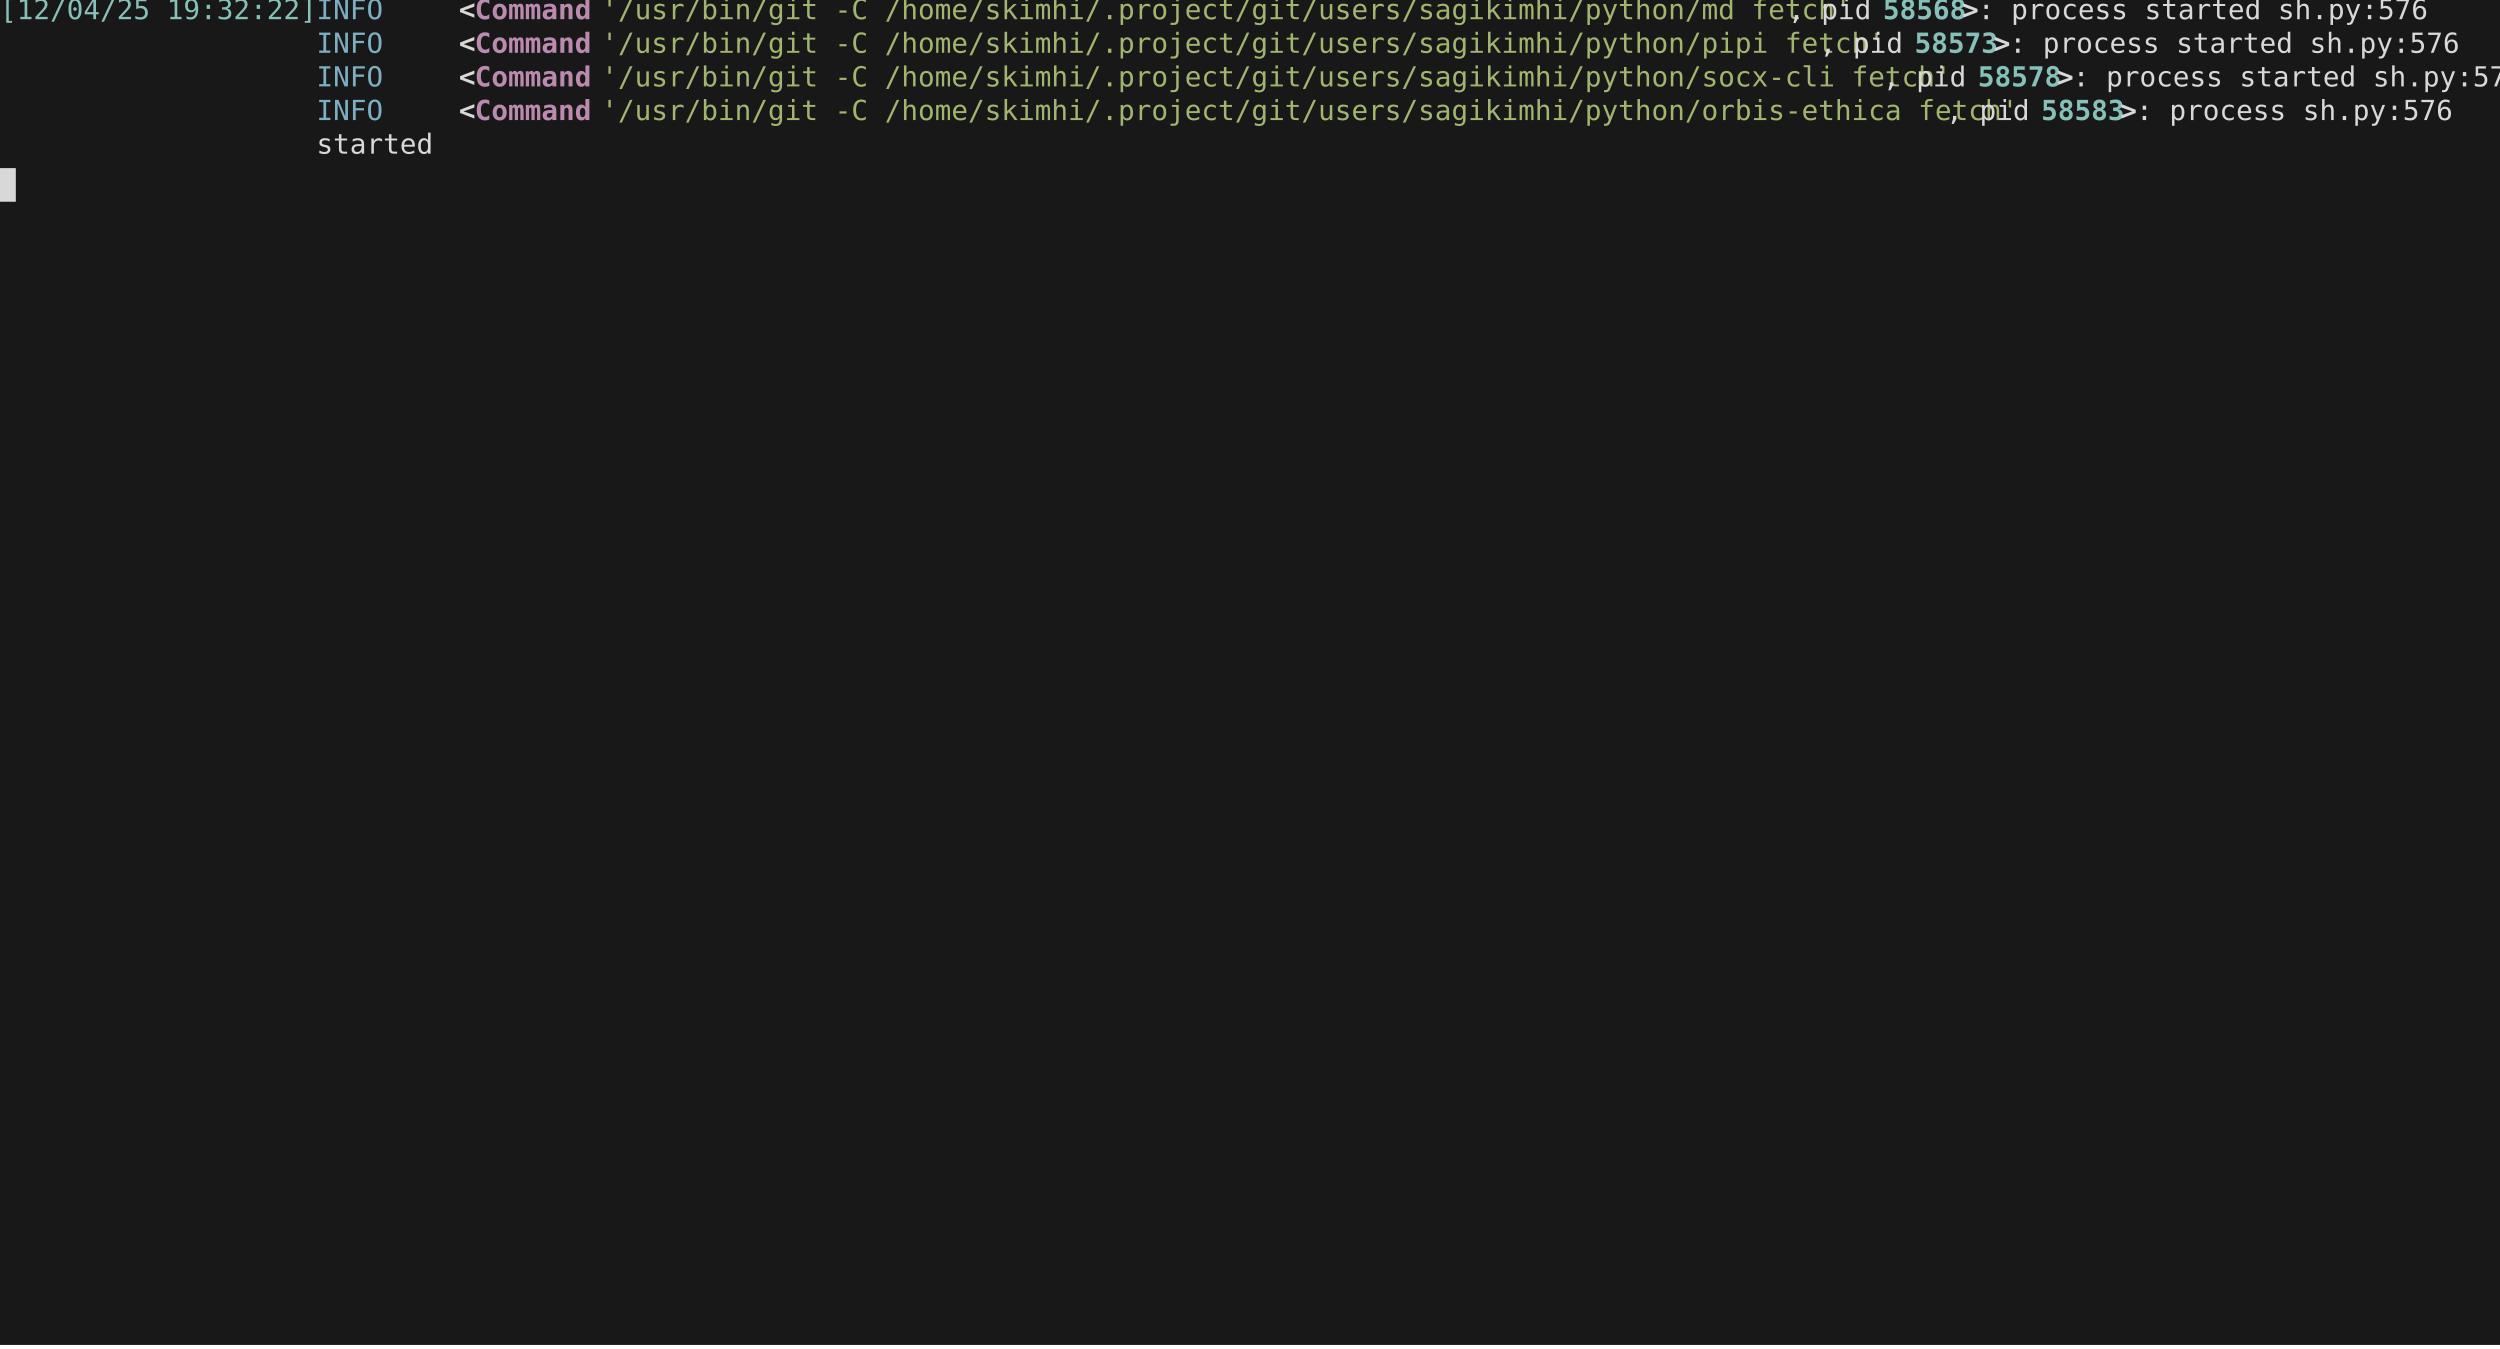
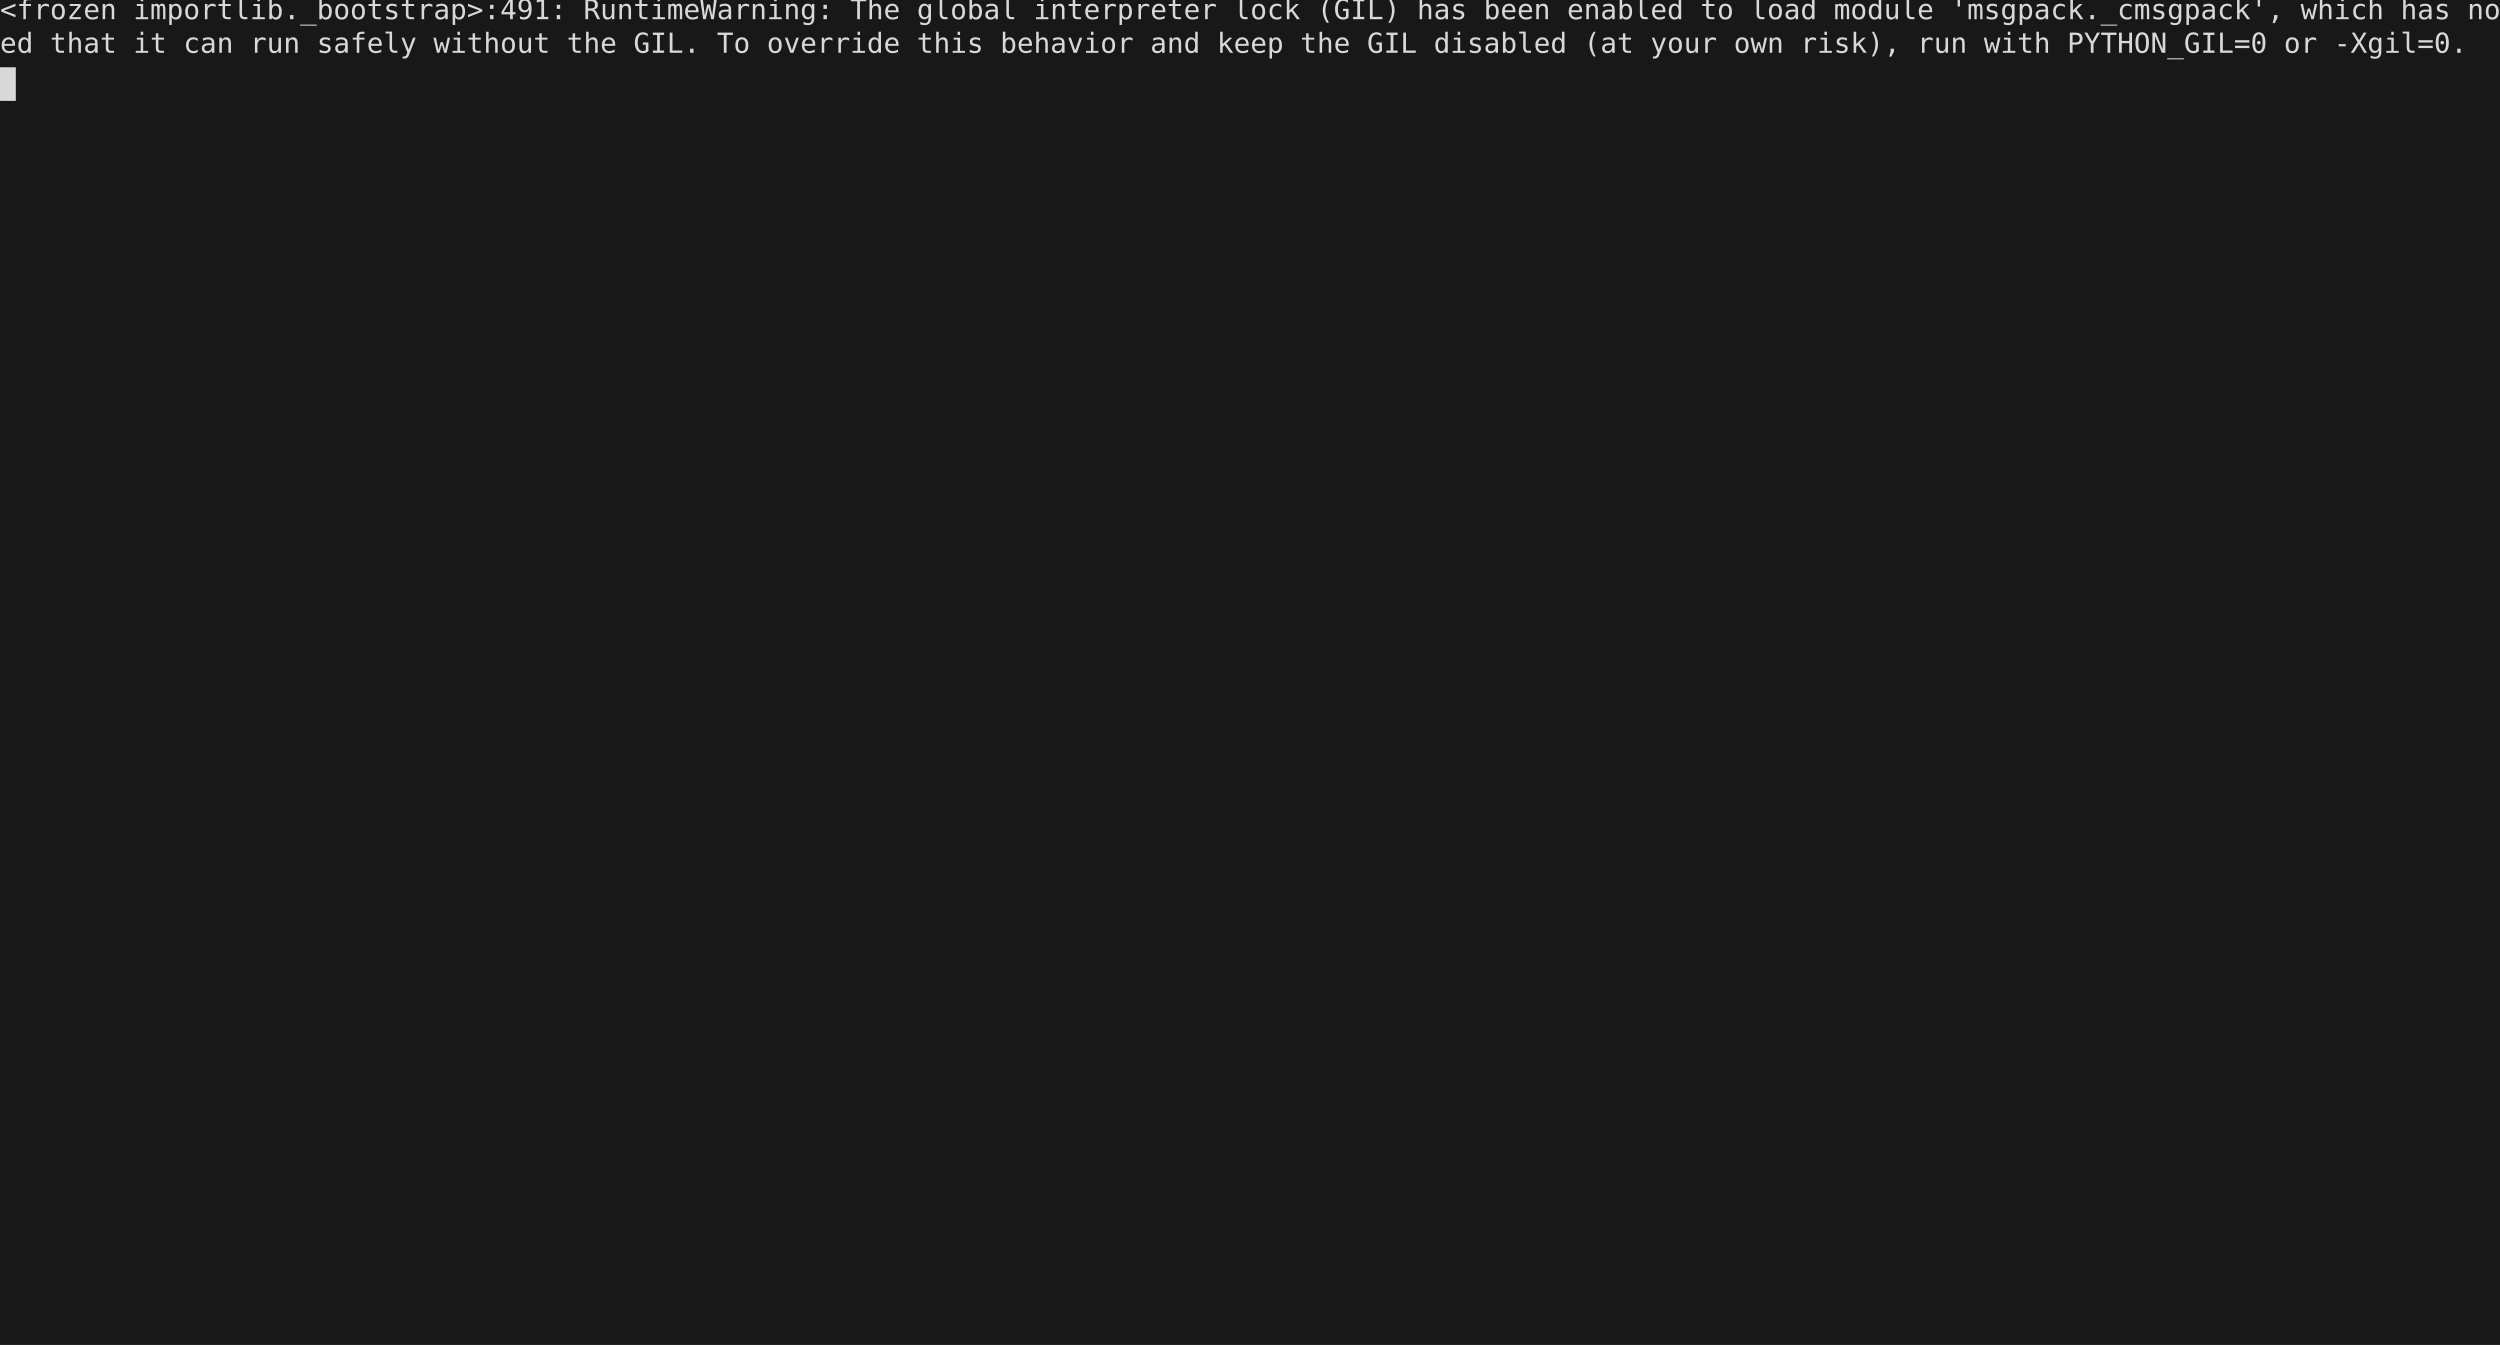
<svg xmlns="http://www.w3.org/2000/svg" xmlns:ns1="https://github.com/nbedos/termtosvg" xmlns:xlink="http://www.w3.org/1999/xlink" id="terminal" baseProfile="full" viewBox="0 0 1264 682" width="1264" version="1.1">
  <defs>
    <ns1:template_settings>
      <ns1:screen_geometry columns="158" rows="40" />
      <ns1:animation type="css" />
    </ns1:template_settings>
    <style type="text/css" id="generated-style">#screen {
                font-family: 'DejaVu Sans Mono', monospace;
                font-style: normal;
                font-size: 14px;
            }

        text {
            dominant-baseline: text-before-edge;
            white-space: pre;
        }

            :root {
-                 --animation-duration: 5018ms;
+                 --animation-duration: 4998ms;
            }

            @keyframes roll {
                0.000%{transform:translateY(0px)}
- 40.215%{transform:translateY(-714px)}
- 100.000%{transform:translateY(-714px)}
+ 7.263%{transform:translateY(-714px)}
+ 39.976%{transform:translateY(-1428px)}
+ 100.000%{transform:translateY(-1428px)}
            }

            #screen_view {
-                 animation-duration: 5018ms;
+                 animation-duration: 4998ms;
                animation-iteration-count:infinite;
                animation-name:roll;
                animation-timing-function: steps(1,end);
                animation-fill-mode: forwards;
            }
        </style>
    <style type="text/css" id="user-style">
            /* The colors defined below are the default 16 colors used for rendering text of the terminal. Adjust
               them as needed.
               base16-default-dark color theme (source: http://chriskempson.com/projects/base16/) */
            .foreground {fill: #d8d8d8;}
            .background {fill: #181818;}
            .color0 {fill: #181818;}
            .color1 {fill: #ab4642;}
            .color2 {fill: #a1b56c;}
            .color3 {fill: #f7ca88;}
            .color4 {fill: #7cafc2;}
            .color5 {fill: #ba8baf;}
            .color6 {fill: #86c1b9;}
            .color7 {fill: #d8d8d8;}
            .color8 {fill: #585858;}
            .color9 {fill: #ab4642;}
            .color10 {fill: #a1b56C;}
            .color11 {fill: #f7ca88;}
            .color12 {fill: #7cafc2;}
            .color13 {fill: #ba8baf;}
            .color14 {fill: #86c1b9;}
            .color15 {fill: #f8f8f8;}
        </style>
  </defs>
  <svg id="screen" width="1264" height="680" viewBox="0 0 1264 680" preserveAspectRatio="xMidYMin slice">
    <rect class="background" height="100%" width="100%" x="0" y="0" />
    <defs>
      <g id="g1">
-         <text x="0" textLength="160" class="color6">[12/04/25 19:32:22] </text>
-         <text x="160" textLength="64" class="color4">INFO    </text>
-         <text x="224" textLength="8" class="foreground"> </text>
-         <text x="232" textLength="8" font-weight="bold" class="foreground">&lt;</text>
-         <text x="240" textLength="56" font-weight="bold" class="color13">Command</text>
-         <text x="296" textLength="8" class="foreground"> </text>
-         <text x="304" textLength="600" class="color2">'/usr/bin/git -C /home/skimhi/.project/git/users/sagikimhi/python/md fetch'</text>
-         <text x="904" textLength="48" class="foreground">, pid </text>
-         <text x="952" textLength="40" font-weight="bold" class="color14">58568</text>
-         <text x="992" textLength="8" font-weight="bold" class="foreground">&gt;</text>
-         <text x="1000" textLength="264" class="foreground">: process started       sh.py:576</text>
+         <text x="0" textLength="1264" class="foreground">&lt;frozen importlib._bootstrap&gt;:491: RuntimeWarning: The global interpreter lock (GIL) has been enabled to load module 'msgpack._cmsgpack', which has not declar</text>
      </g>
      <g id="g2">
-         <text x="0" textLength="160" class="color6">                    </text>
-         <text x="160" textLength="64" class="color4">INFO    </text>
-         <text x="224" textLength="8" class="foreground"> </text>
-         <text x="232" textLength="8" font-weight="bold" class="foreground">&lt;</text>
-         <text x="240" textLength="56" font-weight="bold" class="color13">Command</text>
-         <text x="296" textLength="8" class="foreground"> </text>
-         <text x="304" textLength="616" class="color2">'/usr/bin/git -C /home/skimhi/.project/git/users/sagikimhi/python/pipi fetch'</text>
-         <text x="920" textLength="48" class="foreground">, pid </text>
-         <text x="968" textLength="40" font-weight="bold" class="color14">58573</text>
-         <text x="1008" textLength="8" font-weight="bold" class="foreground">&gt;</text>
-         <text x="1016" textLength="248" class="foreground">: process started     sh.py:576</text>
+         <text x="0" textLength="1184" class="foreground">ed that it can run safely without the GIL. To override this behavior and keep the GIL disabled (at your own risk), run with PYTHON_GIL=0 or -Xgil=0.</text>
      </g>
      <g id="g3">
-         <text x="0" textLength="160" class="color6">                    </text>
-         <text x="160" textLength="64" class="color4">INFO    </text>
-         <text x="224" textLength="8" class="foreground"> </text>
-         <text x="232" textLength="8" font-weight="bold" class="foreground">&lt;</text>
-         <text x="240" textLength="56" font-weight="bold" class="color13">Command</text>
-         <text x="296" textLength="8" class="foreground"> </text>
-         <text x="304" textLength="648" class="color2">'/usr/bin/git -C /home/skimhi/.project/git/users/sagikimhi/python/socx-cli fetch'</text>
-         <text x="952" textLength="48" class="foreground">, pid </text>
-         <text x="1000" textLength="40" font-weight="bold" class="color14">58578</text>
-         <text x="1040" textLength="8" font-weight="bold" class="foreground">&gt;</text>
-         <text x="1048" textLength="216" class="foreground">: process started sh.py:576</text>
+         <text x="0" textLength="8" class="background"> </text>
      </g>
      <g id="g4">
-         <text x="0" textLength="160" class="color6">                    </text>
-         <text x="160" textLength="64" class="color4">INFO    </text>
-         <text x="224" textLength="8" class="foreground"> </text>
-         <text x="232" textLength="8" font-weight="bold" class="foreground">&lt;</text>
-         <text x="240" textLength="56" font-weight="bold" class="color13">Command</text>
-         <text x="296" textLength="8" class="foreground"> </text>
-         <text x="304" textLength="680" class="color2">'/usr/bin/git -C /home/skimhi/.project/git/users/sagikimhi/python/orbis-ethica fetch'</text>
-         <text x="984" textLength="48" class="foreground">, pid </text>
-         <text x="1032" textLength="40" font-weight="bold" class="color14">58583</text>
-         <text x="1072" textLength="8" font-weight="bold" class="foreground">&gt;</text>
-         <text x="1080" textLength="184" class="foreground">: process     sh.py:576</text>
+         <text x="0" textLength="160" class="color6">[12/17/25 13:04:11] </text>
+         <text x="160" textLength="64" class="color4">INFO    </text>
+         <text x="224" textLength="8" class="foreground"> </text>
+         <text x="232" textLength="8" font-weight="bold" class="foreground">&lt;</text>
+         <text x="240" textLength="56" font-weight="bold" class="color13">Command</text>
+         <text x="296" textLength="8" class="foreground"> </text>
+         <text x="304" textLength="776" class="color2">'/usr/bin/git -C /home/skimhi/.project/git/users/sagikimhi/python/md fetch --no-write-fetch-head'</text>
+         <text x="1080" textLength="48" class="foreground">, pid </text>
+         <text x="1128" textLength="40" font-weight="bold" class="color14">59907</text>
+         <text x="1168" textLength="8" font-weight="bold" class="foreground">&gt;</text>
+         <text x="1176" textLength="88" class="foreground">: sh.py:576</text>
      </g>
      <g id="g5">
        <text x="0" textLength="160" class="color6">                    </text>
-         <text x="160" textLength="1104" class="foreground">         started                                                                                                                          </text>
+         <text x="160" textLength="1104" class="foreground">         process started                                                                                                                  </text>
      </g>
      <g id="g6">
-         <text x="0" textLength="8" class="background"> </text>
+         <text x="0" textLength="160" class="color6">                    </text>
+         <text x="160" textLength="64" class="color4">INFO    </text>
+         <text x="224" textLength="8" class="foreground"> </text>
+         <text x="232" textLength="8" font-weight="bold" class="foreground">&lt;</text>
+         <text x="240" textLength="56" font-weight="bold" class="color13">Command</text>
+         <text x="296" textLength="8" class="foreground"> </text>
+         <text x="304" textLength="792" class="color2">'/usr/bin/git -C /home/skimhi/.project/git/users/sagikimhi/python/pipi fetch --no-write-fetch-head'</text>
+         <text x="1096" textLength="168" class="foreground">, pid       sh.py:576</text>
      </g>
      <g id="g7">
-         <text x="0" textLength="8" class="color1">│</text>
-         <text x="8" textLength="8" class="foreground"> </text>
-         <text x="16" textLength="8" class="color4">│</text>
-         <text x="24" textLength="24" class="foreground">   </text>
-         <text x="48" textLength="16" font-style="italic" class="color3">ca</text>
-         <text x="64" textLength="16" class="color1"> =</text>
-         <text x="80" textLength="8" class="foreground"> </text>
-         <text x="88" textLength="8" font-weight="bold" class="foreground">{</text>
-         <text x="96" textLength="680" class="foreground">                                                                                     </text>
-         <text x="776" textLength="8" class="color4">│</text>
-         <text x="784" textLength="8" class="foreground"> </text>
-         <text x="792" textLength="8" class="color1">│</text>
+         <text x="0" textLength="160" class="color6">                    </text>
+         <text x="160" textLength="72" class="foreground">         </text>
+         <text x="232" textLength="40" font-weight="bold" class="color14">59912</text>
+         <text x="272" textLength="8" font-weight="bold" class="foreground">&gt;</text>
+         <text x="280" textLength="984" class="foreground">: process started                                                                                                          </text>
      </g>
      <g id="g8">
-         <text x="0" textLength="8" class="color1">│</text>
-         <text x="8" textLength="8" class="foreground"> </text>
-         <text x="16" textLength="8" class="color4">│</text>
-         <text x="24" textLength="64" class="foreground">        </text>
-         <text x="88" textLength="64" class="color2">│   'fg'</text>
-         <text x="152" textLength="16" class="foreground">: </text>
-         <text x="168" textLength="40" font-style="italic" class="color9">False</text>
-         <text x="208" textLength="568" class="foreground">,                                                                      </text>
-         <text x="776" textLength="8" class="color4">│</text>
-         <text x="784" textLength="8" class="foreground"> </text>
-         <text x="792" textLength="8" class="color1">│</text>
+         <text x="0" textLength="160" class="color6">                    </text>
+         <text x="160" textLength="64" class="color4">INFO    </text>
+         <text x="224" textLength="8" class="foreground"> </text>
+         <text x="232" textLength="8" font-weight="bold" class="foreground">&lt;</text>
+         <text x="240" textLength="56" font-weight="bold" class="color13">Command</text>
+         <text x="296" textLength="8" class="foreground"> </text>
+         <text x="304" textLength="824" class="color2">'/usr/bin/git -C /home/skimhi/.project/git/users/sagikimhi/python/socx-cli fetch --no-write-fetch-head'</text>
+         <text x="1128" textLength="136" class="foreground">, pid   sh.py:576</text>
      </g>
      <g id="g9">
-         <text x="0" textLength="8" class="color1">│</text>
-         <text x="8" textLength="8" class="foreground"> </text>
-         <text x="16" textLength="8" class="color4">│</text>
-         <text x="24" textLength="64" class="foreground">        </text>
-         <text x="88" textLength="64" class="color2">│   'bg'</text>
-         <text x="152" textLength="16" class="foreground">: </text>
-         <text x="168" textLength="32" font-style="italic" class="color10">True</text>
-         <text x="200" textLength="576" class="foreground">,                                                                       </text>
-         <text x="776" textLength="8" class="color4">│</text>
-         <text x="784" textLength="8" class="foreground"> </text>
-         <text x="792" textLength="8" class="color1">│</text>
+         <text x="0" textLength="160" class="color6">                    </text>
+         <text x="160" textLength="72" class="foreground">         </text>
+         <text x="232" textLength="40" font-weight="bold" class="color14">59917</text>
+         <text x="272" textLength="8" font-weight="bold" class="foreground">&gt;</text>
+         <text x="280" textLength="984" class="foreground">: process started                                                                                                          </text>
      </g>
      <g id="g10">
-         <text x="0" textLength="8" class="color1">│</text>
-         <text x="8" textLength="8" class="foreground"> </text>
-         <text x="16" textLength="8" class="color4">│</text>
-         <text x="24" textLength="64" class="foreground">        </text>
-         <text x="88" textLength="96" class="color2">│   'bg_exc'</text>
-         <text x="184" textLength="16" class="foreground">: </text>
-         <text x="200" textLength="32" font-style="italic" class="color10">True</text>
-         <text x="232" textLength="544" class="foreground">,                                                                   </text>
-         <text x="776" textLength="8" class="color4">│</text>
-         <text x="784" textLength="8" class="foreground"> </text>
-         <text x="792" textLength="8" class="color1">│</text>
+         <text x="0" textLength="160" class="color6">                    </text>
+         <text x="160" textLength="64" class="color4">INFO    </text>
+         <text x="224" textLength="8" class="foreground"> </text>
+         <text x="232" textLength="8" font-weight="bold" class="foreground">&lt;</text>
+         <text x="240" textLength="56" font-weight="bold" class="color13">Command</text>
+         <text x="296" textLength="8" class="foreground"> </text>
+         <text x="304" textLength="856" class="color2">'/usr/bin/git -C /home/skimhi/.project/git/users/sagikimhi/python/orbis-ethica fetch --no-write-fetch-head'</text>
+         <text x="1160" textLength="104" class="foreground">,   sh.py:576</text>
      </g>
      <g id="g11">
-         <text x="0" textLength="8" class="color1">│</text>
-         <text x="8" textLength="8" class="foreground"> </text>
-         <text x="16" textLength="8" class="color4">│</text>
-         <text x="24" textLength="64" class="foreground">        </text>
-         <text x="88" textLength="80" class="color2">│   'with'</text>
-         <text x="168" textLength="16" class="foreground">: </text>
-         <text x="184" textLength="40" font-style="italic" class="color9">False</text>
-         <text x="224" textLength="552" class="foreground">,                                                                    </text>
-         <text x="776" textLength="8" class="color4">│</text>
-         <text x="784" textLength="8" class="foreground"> </text>
-         <text x="792" textLength="8" class="color1">│</text>
+         <text x="0" textLength="160" class="color6">                    </text>
+         <text x="160" textLength="104" class="foreground">         pid </text>
+         <text x="264" textLength="40" font-weight="bold" class="color14">59922</text>
+         <text x="304" textLength="8" font-weight="bold" class="foreground">&gt;</text>
+         <text x="312" textLength="952" class="foreground">: process started                                                                                                      </text>
      </g>
      <g id="g12">
-         <text x="0" textLength="8" class="color1">│</text>
-         <text x="8" textLength="8" class="foreground"> </text>
-         <text x="16" textLength="8" class="color4">│</text>
-         <text x="24" textLength="64" class="foreground">        </text>
-         <text x="88" textLength="64" class="color2">│   'in'</text>
-         <text x="152" textLength="16" class="foreground">: </text>
-         <text x="168" textLength="32" font-style="italic" class="color5">None</text>
-         <text x="200" textLength="576" class="foreground">,                                                                       </text>
-         <text x="776" textLength="8" class="color4">│</text>
-         <text x="784" textLength="8" class="foreground"> </text>
-         <text x="792" textLength="8" class="color1">│</text>
+         <text x="0" textLength="192" class="foreground">╭──────────────────────╮</text>
      </g>
      <g id="g13">
-         <text x="0" textLength="8" class="color1">│</text>
-         <text x="8" textLength="8" class="foreground"> </text>
-         <text x="16" textLength="8" class="color4">│</text>
-         <text x="24" textLength="64" class="foreground">        </text>
-         <text x="88" textLength="72" class="color2">│   'out'</text>
-         <text x="160" textLength="16" class="foreground">: </text>
-         <text x="176" textLength="32" font-style="italic" class="color5">None</text>
-         <text x="208" textLength="568" class="foreground">,                                                                      </text>
-         <text x="776" textLength="8" class="color4">│</text>
-         <text x="784" textLength="8" class="foreground"> </text>
-         <text x="792" textLength="8" class="color1">│</text>
+         <text x="0" textLength="192" class="foreground">│ Git Fetch            │</text>
      </g>
      <g id="g14">
-         <text x="0" textLength="8" class="color1">│</text>
-         <text x="8" textLength="8" class="foreground"> </text>
-         <text x="16" textLength="8" class="color4">│</text>
-         <text x="24" textLength="64" class="foreground">        </text>
-         <text x="88" textLength="72" class="color2">│   'err'</text>
-         <text x="160" textLength="16" class="foreground">: </text>
-         <text x="176" textLength="32" font-style="italic" class="color5">None</text>
-         <text x="208" textLength="568" class="foreground">,                                                                      </text>
-         <text x="776" textLength="8" class="color4">│</text>
-         <text x="784" textLength="8" class="foreground"> </text>
-         <text x="792" textLength="8" class="color1">│</text>
+         <text x="0" textLength="192" class="foreground">│ ├── ╭────╮           │</text>
      </g>
      <g id="g15">
-         <text x="0" textLength="8" class="color1">│</text>
-         <text x="8" textLength="8" class="foreground"> </text>
-         <text x="16" textLength="8" class="color4">│</text>
-         <text x="24" textLength="64" class="foreground">        </text>
-         <text x="88" textLength="128" class="color2">│   'err_to_out'</text>
-         <text x="216" textLength="16" class="foreground">: </text>
-         <text x="232" textLength="32" font-style="italic" class="color5">None</text>
-         <text x="264" textLength="512" class="foreground">,                                                               </text>
-         <text x="776" textLength="8" class="color4">│</text>
-         <text x="784" textLength="8" class="foreground"> </text>
-         <text x="792" textLength="8" class="color1">│</text>
+         <text x="0" textLength="56" class="foreground">│ │   │</text>
+         <text x="56" textLength="8" font-weight="bold" class="foreground"> </text>
+         <text x="64" textLength="16" font-weight="bold" class="color11">md</text>
+         <text x="80" textLength="8" font-weight="bold" class="foreground"> </text>
+         <text x="88" textLength="104" class="foreground">│           │</text>
      </g>
      <g id="g16">
-         <text x="0" textLength="8" class="color1">│</text>
-         <text x="8" textLength="8" class="foreground"> </text>
-         <text x="16" textLength="8" class="color4">│</text>
-         <text x="24" textLength="64" class="foreground">        </text>
-         <text x="88" textLength="128" class="color2">│   'in_bufsize'</text>
-         <text x="216" textLength="16" class="foreground">: </text>
-         <text x="232" textLength="8" font-weight="bold" class="color14">0</text>
-         <text x="240" textLength="536" class="foreground">,                                                                  </text>
-         <text x="776" textLength="8" class="color4">│</text>
-         <text x="784" textLength="8" class="foreground"> </text>
-         <text x="792" textLength="8" class="color1">│</text>
+         <text x="0" textLength="192" class="foreground">│ │   ├────┤           │</text>
      </g>
      <g id="g17">
-         <text x="0" textLength="8" class="color1">│</text>
-         <text x="8" textLength="8" class="foreground"> </text>
-         <text x="16" textLength="8" class="color4">│</text>
-         <text x="24" textLength="64" class="foreground">        </text>
-         <text x="88" textLength="136" class="color2">│   'out_bufsize'</text>
-         <text x="224" textLength="16" class="foreground">: </text>
-         <text x="240" textLength="8" font-weight="bold" class="color14">1</text>
-         <text x="248" textLength="528" class="foreground">,                                                                 </text>
-         <text x="776" textLength="8" class="color4">│</text>
-         <text x="784" textLength="8" class="foreground"> </text>
-         <text x="792" textLength="8" class="color1">│</text>
+         <text x="0" textLength="192" class="foreground">│ │   │    │           │</text>
      </g>
      <g id="g18">
-         <text x="0" textLength="8" class="color1">│</text>
-         <text x="8" textLength="8" class="foreground"> </text>
-         <text x="16" textLength="8" class="color4">│</text>
-         <text x="24" textLength="64" class="foreground">        </text>
-         <text x="88" textLength="32" class="color2">│   </text>
-         <text x="120" textLength="24" class="color3">...</text>
-         <text x="144" textLength="16" class="foreground"> +</text>
-         <text x="160" textLength="16" font-weight="bold" class="color14">35</text>
-         <text x="176" textLength="600" class="foreground">                                                                           </text>
-         <text x="776" textLength="8" class="color4">│</text>
-         <text x="784" textLength="8" class="foreground"> </text>
-         <text x="792" textLength="8" class="color1">│</text>
+         <text x="0" textLength="192" class="foreground">│ │   ╰────╯           │</text>
      </g>
      <g id="g19">
-         <text x="0" textLength="8" class="color1">│</text>
-         <text x="8" textLength="8" class="foreground"> </text>
-         <text x="16" textLength="8" class="color4">│</text>
-         <text x="24" textLength="64" class="foreground">        </text>
-         <text x="88" textLength="8" font-weight="bold" class="foreground">}</text>
-         <text x="96" textLength="680" class="foreground">                                                                                     </text>
-         <text x="776" textLength="8" class="color4">│</text>
-         <text x="784" textLength="8" class="foreground"> </text>
-         <text x="792" textLength="8" class="color1">│</text>
+         <text x="0" textLength="192" class="foreground">│ ├── ╭──────╮         │</text>
      </g>
      <g id="g20">
-         <text x="0" textLength="8" class="color1">│</text>
-         <text x="8" textLength="8" class="foreground"> </text>
-         <text x="16" textLength="8" class="color4">│</text>
-         <text x="24" textLength="8" class="foreground"> </text>
-         <text x="32" textLength="32" font-style="italic" class="color3">code</text>
-         <text x="64" textLength="16" class="color1"> =</text>
-         <text x="80" textLength="8" class="foreground"> </text>
-         <text x="88" textLength="8" font-weight="bold" class="color14">1</text>
-         <text x="96" textLength="680" class="foreground">                                                                                     </text>
-         <text x="776" textLength="8" class="color4">│</text>
-         <text x="784" textLength="8" class="foreground"> </text>
-         <text x="792" textLength="8" class="color1">│</text>
+         <text x="0" textLength="56" class="foreground">│ │   │</text>
+         <text x="56" textLength="8" font-weight="bold" class="foreground"> </text>
+         <text x="64" textLength="32" font-weight="bold" class="color11">pipi</text>
+         <text x="96" textLength="8" font-weight="bold" class="foreground"> </text>
+         <text x="104" textLength="88" class="foreground">│         │</text>
      </g>
      <g id="g21">
-         <text x="0" textLength="8" class="color1">│</text>
-         <text x="8" textLength="8" class="foreground"> </text>
-         <text x="16" textLength="8" class="color4">│</text>
-         <text x="24" textLength="16" class="foreground">  </text>
-         <text x="40" textLength="24" font-style="italic" class="color3">exc</text>
-         <text x="64" textLength="16" class="color1"> =</text>
-         <text x="80" textLength="8" class="foreground"> </text>
-         <text x="88" textLength="136" font-weight="bold" class="color13">ErrorReturnCode_1</text>
-         <text x="224" textLength="8" font-weight="bold" class="foreground">(</text>
-         <text x="232" textLength="224" class="color2">'\n\n  RAN: /usr/bin/git -C </text>
-         <text x="456" textLength="320" class="foreground">                                        </text>
-         <text x="776" textLength="8" class="color4">│</text>
-         <text x="784" textLength="8" class="foreground"> </text>
-         <text x="792" textLength="8" class="color1">│</text>
+         <text x="0" textLength="192" class="foreground">│ │   ├──────┤         │</text>
      </g>
      <g id="g22">
-         <text x="0" textLength="8" class="color1">│</text>
-         <text x="8" textLength="8" class="foreground"> </text>
-         <text x="16" textLength="8" class="color4">│</text>
-         <text x="24" textLength="64" class="foreground">        </text>
-         <text x="88" textLength="672" class="color2">/home/skimhi/.project/git/users/sagikimhi/python/socx-cli fetch\n\n  STDOUT:\n\n\n  </text>
-         <text x="760" textLength="16" class="foreground">  </text>
-         <text x="776" textLength="8" class="color4">│</text>
-         <text x="784" textLength="8" class="foreground"> </text>
-         <text x="792" textLength="8" class="color1">│</text>
+         <text x="0" textLength="192" class="foreground">│ │   │      │         │</text>
      </g>
      <g id="g23">
-         <text x="0" textLength="8" class="color1">│</text>
-         <text x="8" textLength="8" class="foreground"> </text>
-         <text x="16" textLength="8" class="color4">│</text>
-         <text x="24" textLength="64" class="foreground">        </text>
-         <text x="88" textLength="528" class="color2">STDERR:\nFrom github.com:sagikimhi/socx-cli\n * [new branch]      </text>
-         <text x="616" textLength="160" class="foreground">                    </text>
-         <text x="776" textLength="8" class="color4">│</text>
-         <text x="784" textLength="8" class="foreground"> </text>
-         <text x="792" textLength="8" class="color1">│</text>
+         <text x="0" textLength="192" class="foreground">│ │   ╰──────╯         │</text>
      </g>
      <g id="g24">
-         <text x="0" textLength="8" class="color1">│</text>
-         <text x="8" textLength="8" class="foreground"> </text>
-         <text x="16" textLength="8" class="color4">│</text>
-         <text x="24" textLength="64" class="foreground">        </text>
-         <text x="88" textLength="680" class="color2">copilot/add-interactive-flag-to-socx -&gt; origin/copilot/add-interactive-flag-to-socx\n</text>
-         <text x="768" textLength="8" class="foreground"> </text>
-         <text x="776" textLength="8" class="color4">│</text>
-         <text x="784" textLength="8" class="foreground"> </text>
-         <text x="792" textLength="8" class="color1">│</text>
+         <text x="0" textLength="192" class="foreground">│ ├── ╭──────────╮     │</text>
      </g>
      <g id="g25">
-         <text x="0" textLength="8" class="color1">│</text>
-         <text x="8" textLength="8" class="foreground"> </text>
-         <text x="16" textLength="8" class="color4">│</text>
-         <text x="24" textLength="64" class="foreground">        </text>
-         <text x="88" textLength="472" class="color2">* [new branch]      copilot/add-socx-server-sub-package -&gt; </text>
-         <text x="560" textLength="216" class="foreground">                           </text>
-         <text x="776" textLength="8" class="color4">│</text>
-         <text x="784" textLength="8" class="foreground"> </text>
-         <text x="792" textLength="8" class="color1">│</text>
+         <text x="0" textLength="56" class="foreground">│ │   │</text>
+         <text x="56" textLength="8" font-weight="bold" class="foreground"> </text>
+         <text x="64" textLength="64" font-weight="bold" class="color11">socx-cli</text>
+         <text x="128" textLength="8" font-weight="bold" class="foreground"> </text>
+         <text x="136" textLength="56" class="foreground">│     │</text>
      </g>
      <g id="g26">
-         <text x="0" textLength="8" class="color1">│</text>
-         <text x="8" textLength="8" class="foreground"> </text>
-         <text x="16" textLength="8" class="color4">│</text>
-         <text x="24" textLength="64" class="foreground">        </text>
-         <text x="88" textLength="520" class="color2">origin/copilot/add-socx-server-sub-package\n * [new branch]      </text>
-         <text x="608" textLength="168" class="foreground">                     </text>
-         <text x="776" textLength="8" class="color4">│</text>
-         <text x="784" textLength="8" class="foreground"> </text>
-         <text x="792" textLength="8" class="color1">│</text>
+         <text x="0" textLength="192" class="foreground">│ │   ├──────────┤     │</text>
      </g>
      <g id="g27">
-         <text x="0" textLength="8" class="color1">│</text>
-         <text x="8" textLength="8" class="foreground"> </text>
-         <text x="16" textLength="8" class="color4">│</text>
-         <text x="24" textLength="64" class="foreground">        </text>
-         <text x="88" textLength="680" class="color2">copilot/update-documentation-guides -&gt; origin/copilot/update-documentation-guides\n !</text>
-         <text x="768" textLength="8" class="foreground"> </text>
-         <text x="776" textLength="8" class="color4">│</text>
-         <text x="784" textLength="8" class="foreground"> </text>
-         <text x="792" textLength="8" class="color1">│</text>
+         <text x="0" textLength="192" class="foreground">│ │   │          │     │</text>
      </g>
      <g id="g28">
-         <text x="0" textLength="8" class="color1">│</text>
-         <text x="8" textLength="8" class="foreground"> </text>
-         <text x="16" textLength="8" class="color4">│</text>
-         <text x="24" textLength="64" class="foreground">        </text>
-         <text x="88" textLength="552" class="color2">[rejected]        develop    -&gt; origin/develop  (non-fast-forward)\n'</text>
-         <text x="640" textLength="8" font-weight="bold" class="foreground">)</text>
-         <text x="648" textLength="128" class="foreground">                </text>
-         <text x="776" textLength="8" class="color4">│</text>
-         <text x="784" textLength="8" class="foreground"> </text>
-         <text x="792" textLength="8" class="color1">│</text>
+         <text x="0" textLength="192" class="foreground">│ │   ╰──────────╯     │</text>
      </g>
      <g id="g29">
-         <text x="0" textLength="8" class="color1">│</text>
-         <text x="8" textLength="8" class="foreground"> </text>
-         <text x="16" textLength="8" class="color4">│</text>
-         <text x="24" textLength="8" class="foreground"> </text>
-         <text x="32" textLength="32" font-style="italic" class="color3">self</text>
-         <text x="64" textLength="16" class="color1"> =</text>
-         <text x="80" textLength="8" class="foreground"> </text>
-         <text x="88" textLength="680" font-style="italic" class="foreground">&lt;class 'rich.pretty.Node'&gt;.__repr__ returned empty string                            </text>
-         <text x="768" textLength="8" class="foreground"> </text>
-         <text x="776" textLength="8" class="color4">│</text>
-         <text x="784" textLength="8" class="foreground"> </text>
-         <text x="792" textLength="8" class="color1">│</text>
+         <text x="0" textLength="192" class="foreground">│ └── ╭──────────────╮ │</text>
      </g>
      <g id="g30">
-         <text x="0" textLength="8" class="color1">│</text>
-         <text x="8" textLength="8" class="foreground"> </text>
-         <text x="16" textLength="768" class="color4">╰──────────────────────────────────────────────────────────────────────────────────────────────╯</text>
-         <text x="784" textLength="8" class="foreground"> </text>
-         <text x="792" textLength="8" class="color1">│</text>
+         <text x="0" textLength="56" class="foreground">│     │</text>
+         <text x="56" textLength="8" font-weight="bold" class="foreground"> </text>
+         <text x="64" textLength="96" font-weight="bold" class="color11">orbis-ethica</text>
+         <text x="160" textLength="8" font-weight="bold" class="foreground"> </text>
+         <text x="168" textLength="24" class="foreground">│ │</text>
      </g>
      <g id="g31">
-         <text x="0" textLength="800" class="color1">╰──────────────────────────────────────────────────────────────────────────────────────────────────╯</text>
+         <text x="0" textLength="192" class="foreground">│     ├──────────────┤ │</text>
      </g>
      <g id="g32">
-         <text x="0" textLength="152" font-weight="bold" class="color9">ErrorReturnCode_1: </text>
+         <text x="0" textLength="192" class="foreground">│     │              │ │</text>
      </g>
      <g id="g33">
-         <text x="0" textLength="56" class="foreground">  RAN: </text>
-         <text x="56" textLength="72" class="color5">/usr/bin/</text>
-         <text x="128" textLength="24" class="color13">git</text>
-         <text x="152" textLength="32" class="foreground"> -C </text>
-         <text x="184" textLength="392" class="color5">/home/skimhi/.project/git/users/sagikimhi/python/</text>
-         <text x="576" textLength="64" class="color13">socx-cli</text>
-         <text x="640" textLength="48" class="foreground"> fetch</text>
+         <text x="0" textLength="192" class="foreground">│     ╰──────────────╯ │</text>
      </g>
      <g id="g34">
-         <text x="0" textLength="72" class="foreground">  STDOUT:</text>
-       </g>
-       <g id="g35">
-         <text x="0" textLength="72" class="foreground">  STDERR:</text>
-       </g>
-       <g id="g36">
-         <text x="0" textLength="272" class="foreground">From github.com:sagikimhi/socx-cli</text>
-       </g>
-       <g id="g37">
-         <text x="0" textLength="24" class="foreground"> * </text>
-         <text x="24" textLength="8" font-weight="bold" class="foreground">[</text>
-         <text x="32" textLength="80" class="foreground">new branch</text>
-         <text x="112" textLength="8" font-weight="bold" class="foreground">]</text>
-         <text x="120" textLength="712" class="foreground">      copilot/add-interactive-flag-to-socx -&gt; origin/copilot/add-interactive-flag-to-socx</text>
-       </g>
-       <g id="g38">
-         <text x="0" textLength="24" class="foreground"> * </text>
-         <text x="24" textLength="8" font-weight="bold" class="foreground">[</text>
-         <text x="32" textLength="80" class="foreground">new branch</text>
-         <text x="112" textLength="8" font-weight="bold" class="foreground">]</text>
-         <text x="120" textLength="696" class="foreground">      copilot/add-socx-server-sub-package -&gt; origin/copilot/add-socx-server-sub-package</text>
-       </g>
-       <g id="g39">
-         <text x="0" textLength="24" class="foreground"> * </text>
-         <text x="24" textLength="8" font-weight="bold" class="foreground">[</text>
-         <text x="32" textLength="80" class="foreground">new branch</text>
-         <text x="112" textLength="8" font-weight="bold" class="foreground">]</text>
-         <text x="120" textLength="696" class="foreground">      copilot/update-documentation-guides -&gt; origin/copilot/update-documentation-guides</text>
-       </g>
-       <g id="g40">
-         <text x="0" textLength="24" class="foreground"> ! </text>
-         <text x="24" textLength="8" font-weight="bold" class="foreground">[</text>
-         <text x="32" textLength="64" class="foreground">rejected</text>
-         <text x="96" textLength="8" font-weight="bold" class="foreground">]</text>
-         <text x="104" textLength="304" class="foreground">        develop    -&gt; origin/develop  </text>
-         <text x="408" textLength="8" font-weight="bold" class="foreground">(</text>
-         <text x="416" textLength="128" class="foreground">non-fast-forward</text>
-         <text x="544" textLength="8" font-weight="bold" class="foreground">)</text>
+         <text x="0" textLength="192" class="foreground">╰──────────────────────╯</text>
      </g>
    </defs>
    <g id="screen_view">
      <g>
        <use xlink:href="#g1" y="0" />
        <use xlink:href="#g2" y="17" />
+         <rect x="0" y="34" width="8" height="17" class="foreground" />
        <use xlink:href="#g3" y="34" />
-         <use xlink:href="#g4" y="51" />
-         <use xlink:href="#g5" y="68" />
-         <rect x="0" y="85" width="8" height="17" class="foreground" />
-         <use xlink:href="#g6" y="85" />
      </g>
      <g>
-         <use xlink:href="#g7" y="714" />
-         <use xlink:href="#g8" y="731" />
-         <use xlink:href="#g9" y="748" />
-         <use xlink:href="#g10" y="765" />
-         <use xlink:href="#g11" y="782" />
-         <use xlink:href="#g12" y="799" />
-         <use xlink:href="#g13" y="816" />
-         <use xlink:href="#g14" y="833" />
-         <use xlink:href="#g15" y="850" />
-         <use xlink:href="#g16" y="867" />
-         <use xlink:href="#g17" y="884" />
-         <use xlink:href="#g18" y="901" />
-         <use xlink:href="#g19" y="918" />
-         <use xlink:href="#g20" y="935" />
-         <use xlink:href="#g21" y="952" />
-         <use xlink:href="#g22" y="969" />
-         <use xlink:href="#g23" y="986" />
-         <use xlink:href="#g24" y="1003" />
-         <use xlink:href="#g25" y="1020" />
-         <use xlink:href="#g26" y="1037" />
-         <use xlink:href="#g27" y="1054" />
-         <use xlink:href="#g28" y="1071" />
-         <use xlink:href="#g29" y="1088" />
-         <use xlink:href="#g30" y="1105" />
-         <use xlink:href="#g31" y="1122" />
-         <use xlink:href="#g32" y="1139" />
-         <use xlink:href="#g33" y="1173" />
-         <use xlink:href="#g34" y="1207" />
-         <use xlink:href="#g35" y="1258" />
-         <use xlink:href="#g36" y="1275" />
-         <use xlink:href="#g37" y="1292" />
-         <use xlink:href="#g38" y="1309" />
-         <use xlink:href="#g39" y="1326" />
-         <use xlink:href="#g40" y="1343" />
-         <rect x="0" y="1377" width="8" height="17" class="foreground" />
-         <use xlink:href="#g6" y="1377" />
+         <use xlink:href="#g1" y="714" />
+         <use xlink:href="#g2" y="731" />
+         <use xlink:href="#g4" y="748" />
+         <use xlink:href="#g5" y="765" />
+         <use xlink:href="#g6" y="782" />
+         <use xlink:href="#g7" y="799" />
+         <use xlink:href="#g8" y="816" />
+         <use xlink:href="#g9" y="833" />
+         <use xlink:href="#g10" y="850" />
+         <use xlink:href="#g11" y="867" />
+         <rect x="0" y="884" width="8" height="17" class="foreground" />
+         <use xlink:href="#g3" y="884" />
+       </g>
+       <g>
+         <use xlink:href="#g1" y="1428" />
+         <use xlink:href="#g2" y="1445" />
+         <use xlink:href="#g4" y="1462" />
+         <use xlink:href="#g5" y="1479" />
+         <use xlink:href="#g6" y="1496" />
+         <use xlink:href="#g7" y="1513" />
+         <use xlink:href="#g8" y="1530" />
+         <use xlink:href="#g9" y="1547" />
+         <use xlink:href="#g10" y="1564" />
+         <use xlink:href="#g11" y="1581" />
+         <use xlink:href="#g12" y="1598" />
+         <use xlink:href="#g13" y="1615" />
+         <use xlink:href="#g14" y="1632" />
+         <use xlink:href="#g15" y="1649" />
+         <use xlink:href="#g16" y="1666" />
+         <use xlink:href="#g17" y="1683" />
+         <use xlink:href="#g18" y="1700" />
+         <use xlink:href="#g19" y="1717" />
+         <use xlink:href="#g20" y="1734" />
+         <use xlink:href="#g21" y="1751" />
+         <use xlink:href="#g22" y="1768" />
+         <use xlink:href="#g23" y="1785" />
+         <use xlink:href="#g24" y="1802" />
+         <use xlink:href="#g25" y="1819" />
+         <use xlink:href="#g26" y="1836" />
+         <use xlink:href="#g27" y="1853" />
+         <use xlink:href="#g28" y="1870" />
+         <use xlink:href="#g29" y="1887" />
+         <use xlink:href="#g30" y="1904" />
+         <use xlink:href="#g31" y="1921" />
+         <use xlink:href="#g32" y="1938" />
+         <use xlink:href="#g33" y="1955" />
+         <use xlink:href="#g34" y="1972" />
+         <rect x="0" y="1989" width="8" height="17" class="foreground" />
+         <use xlink:href="#g3" y="1989" />
      </g>
    </g>
  </svg>
</svg>
